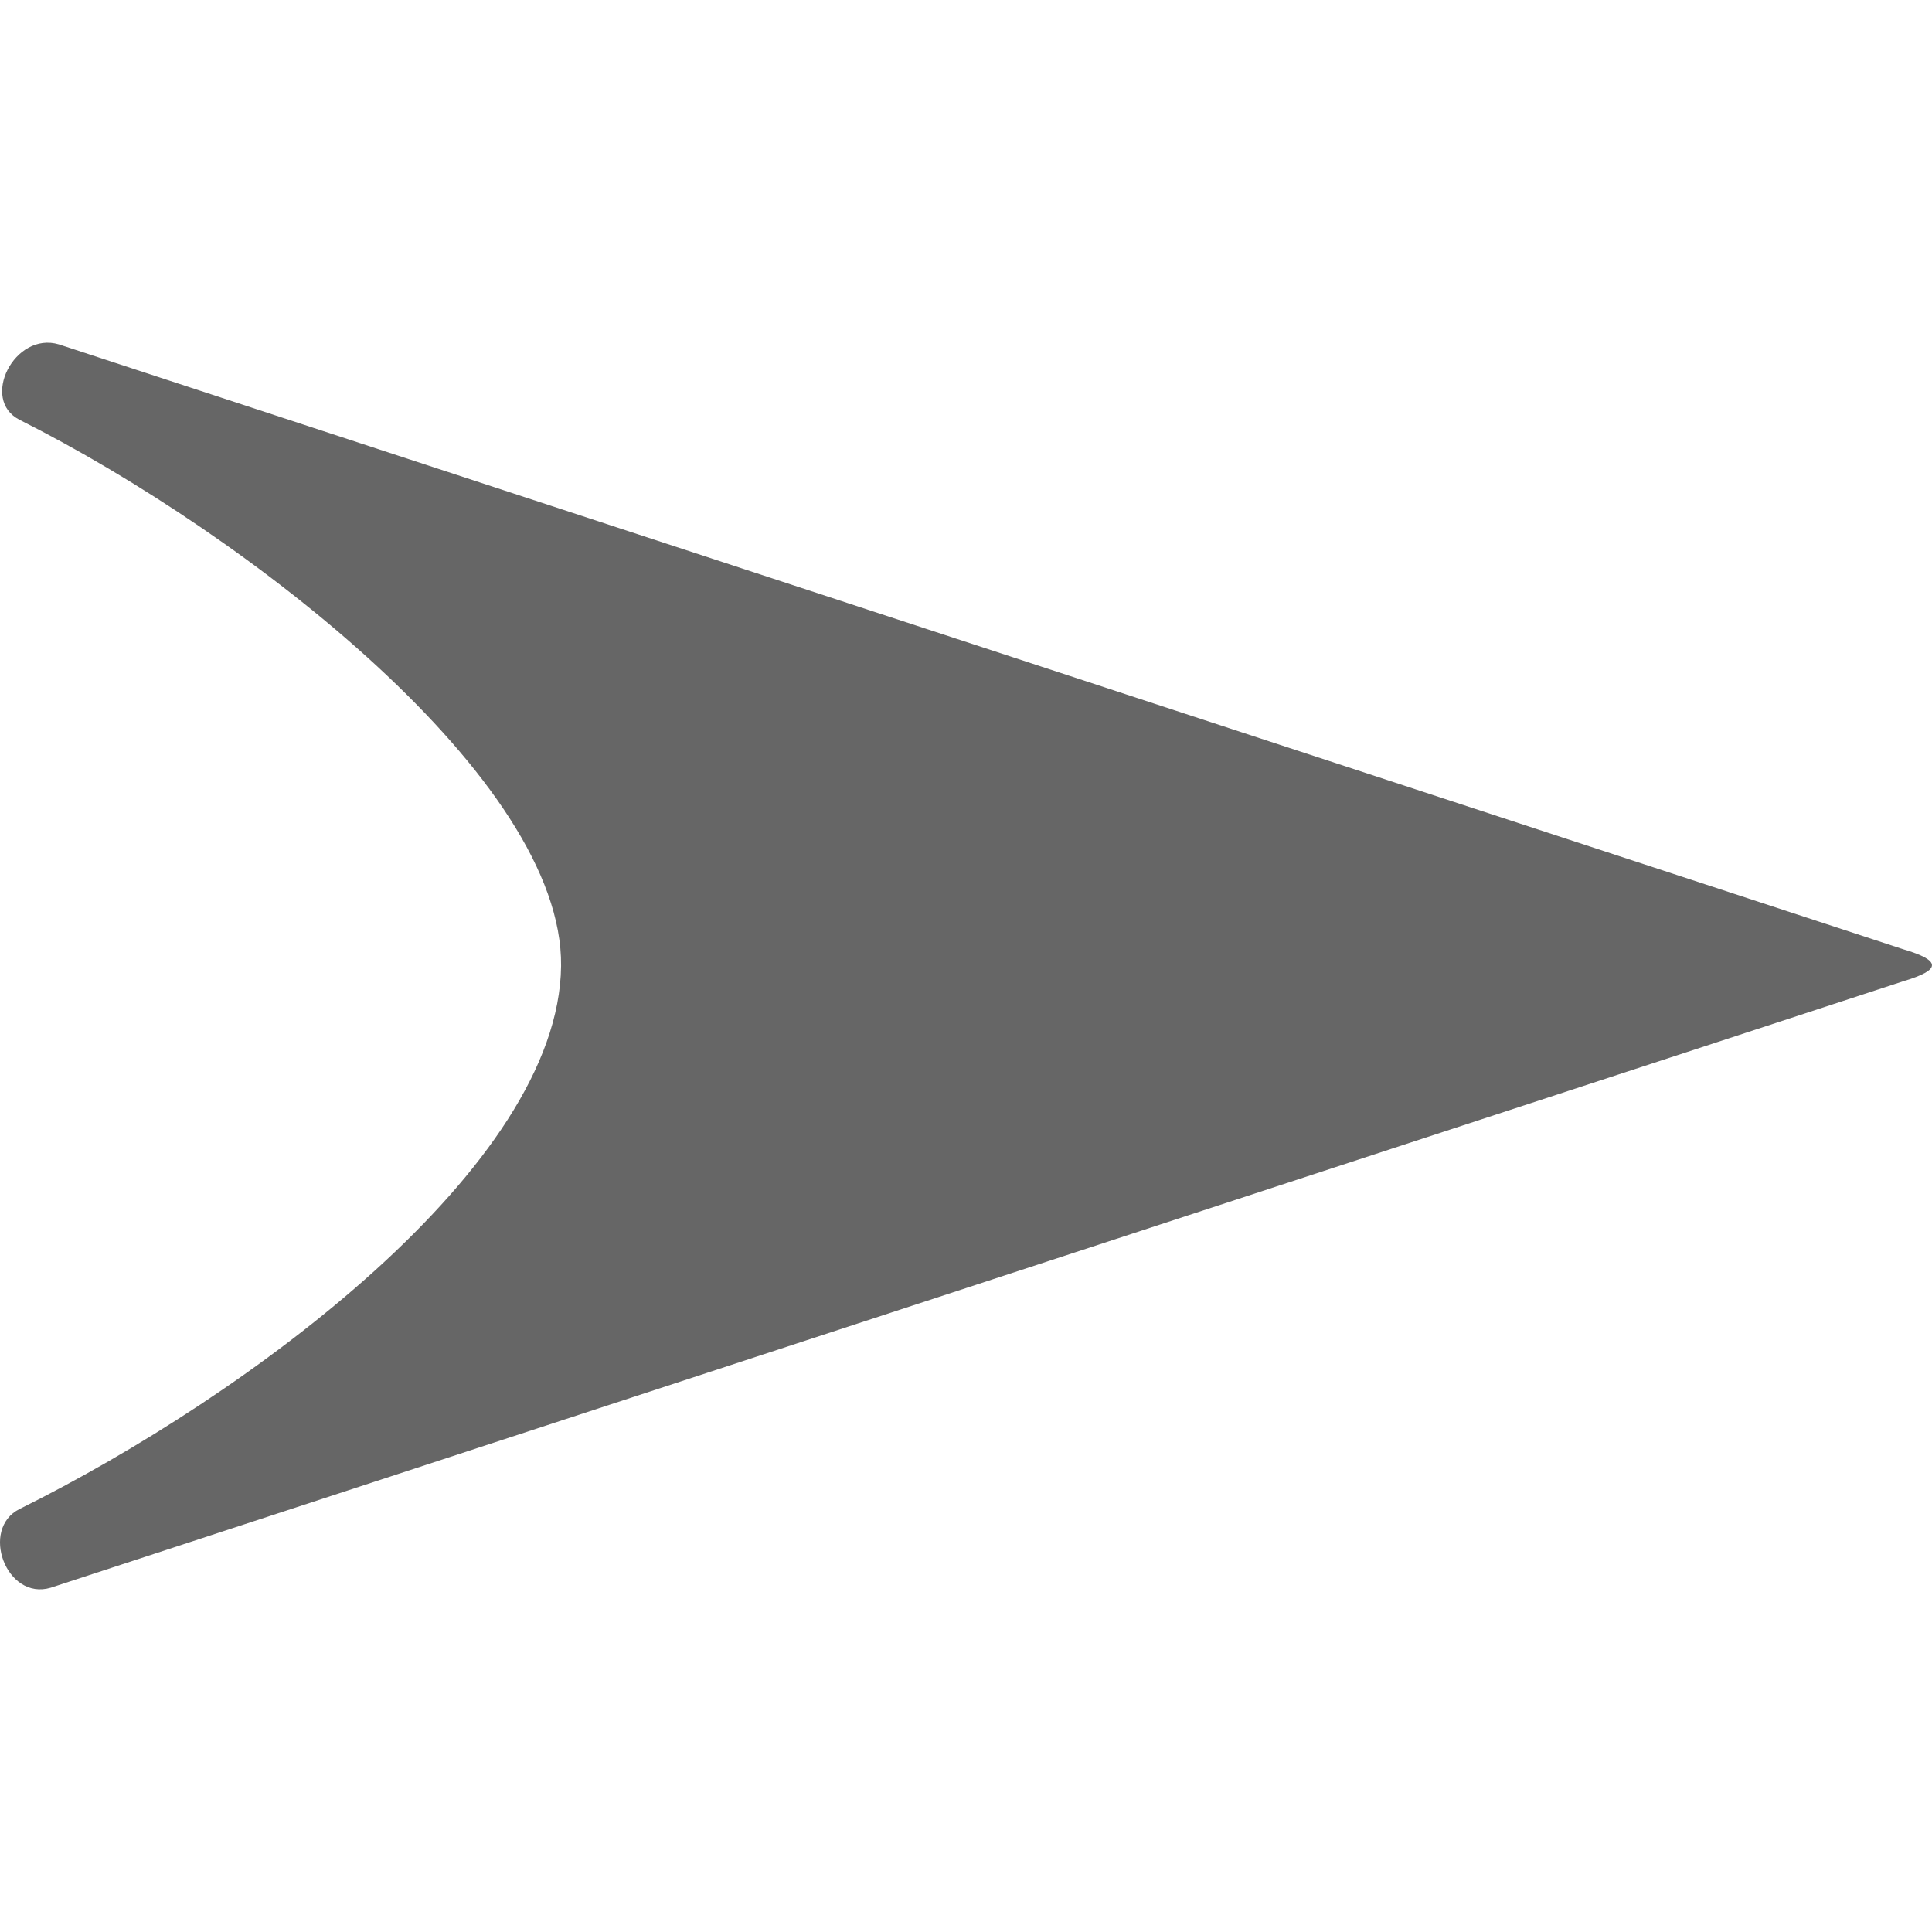
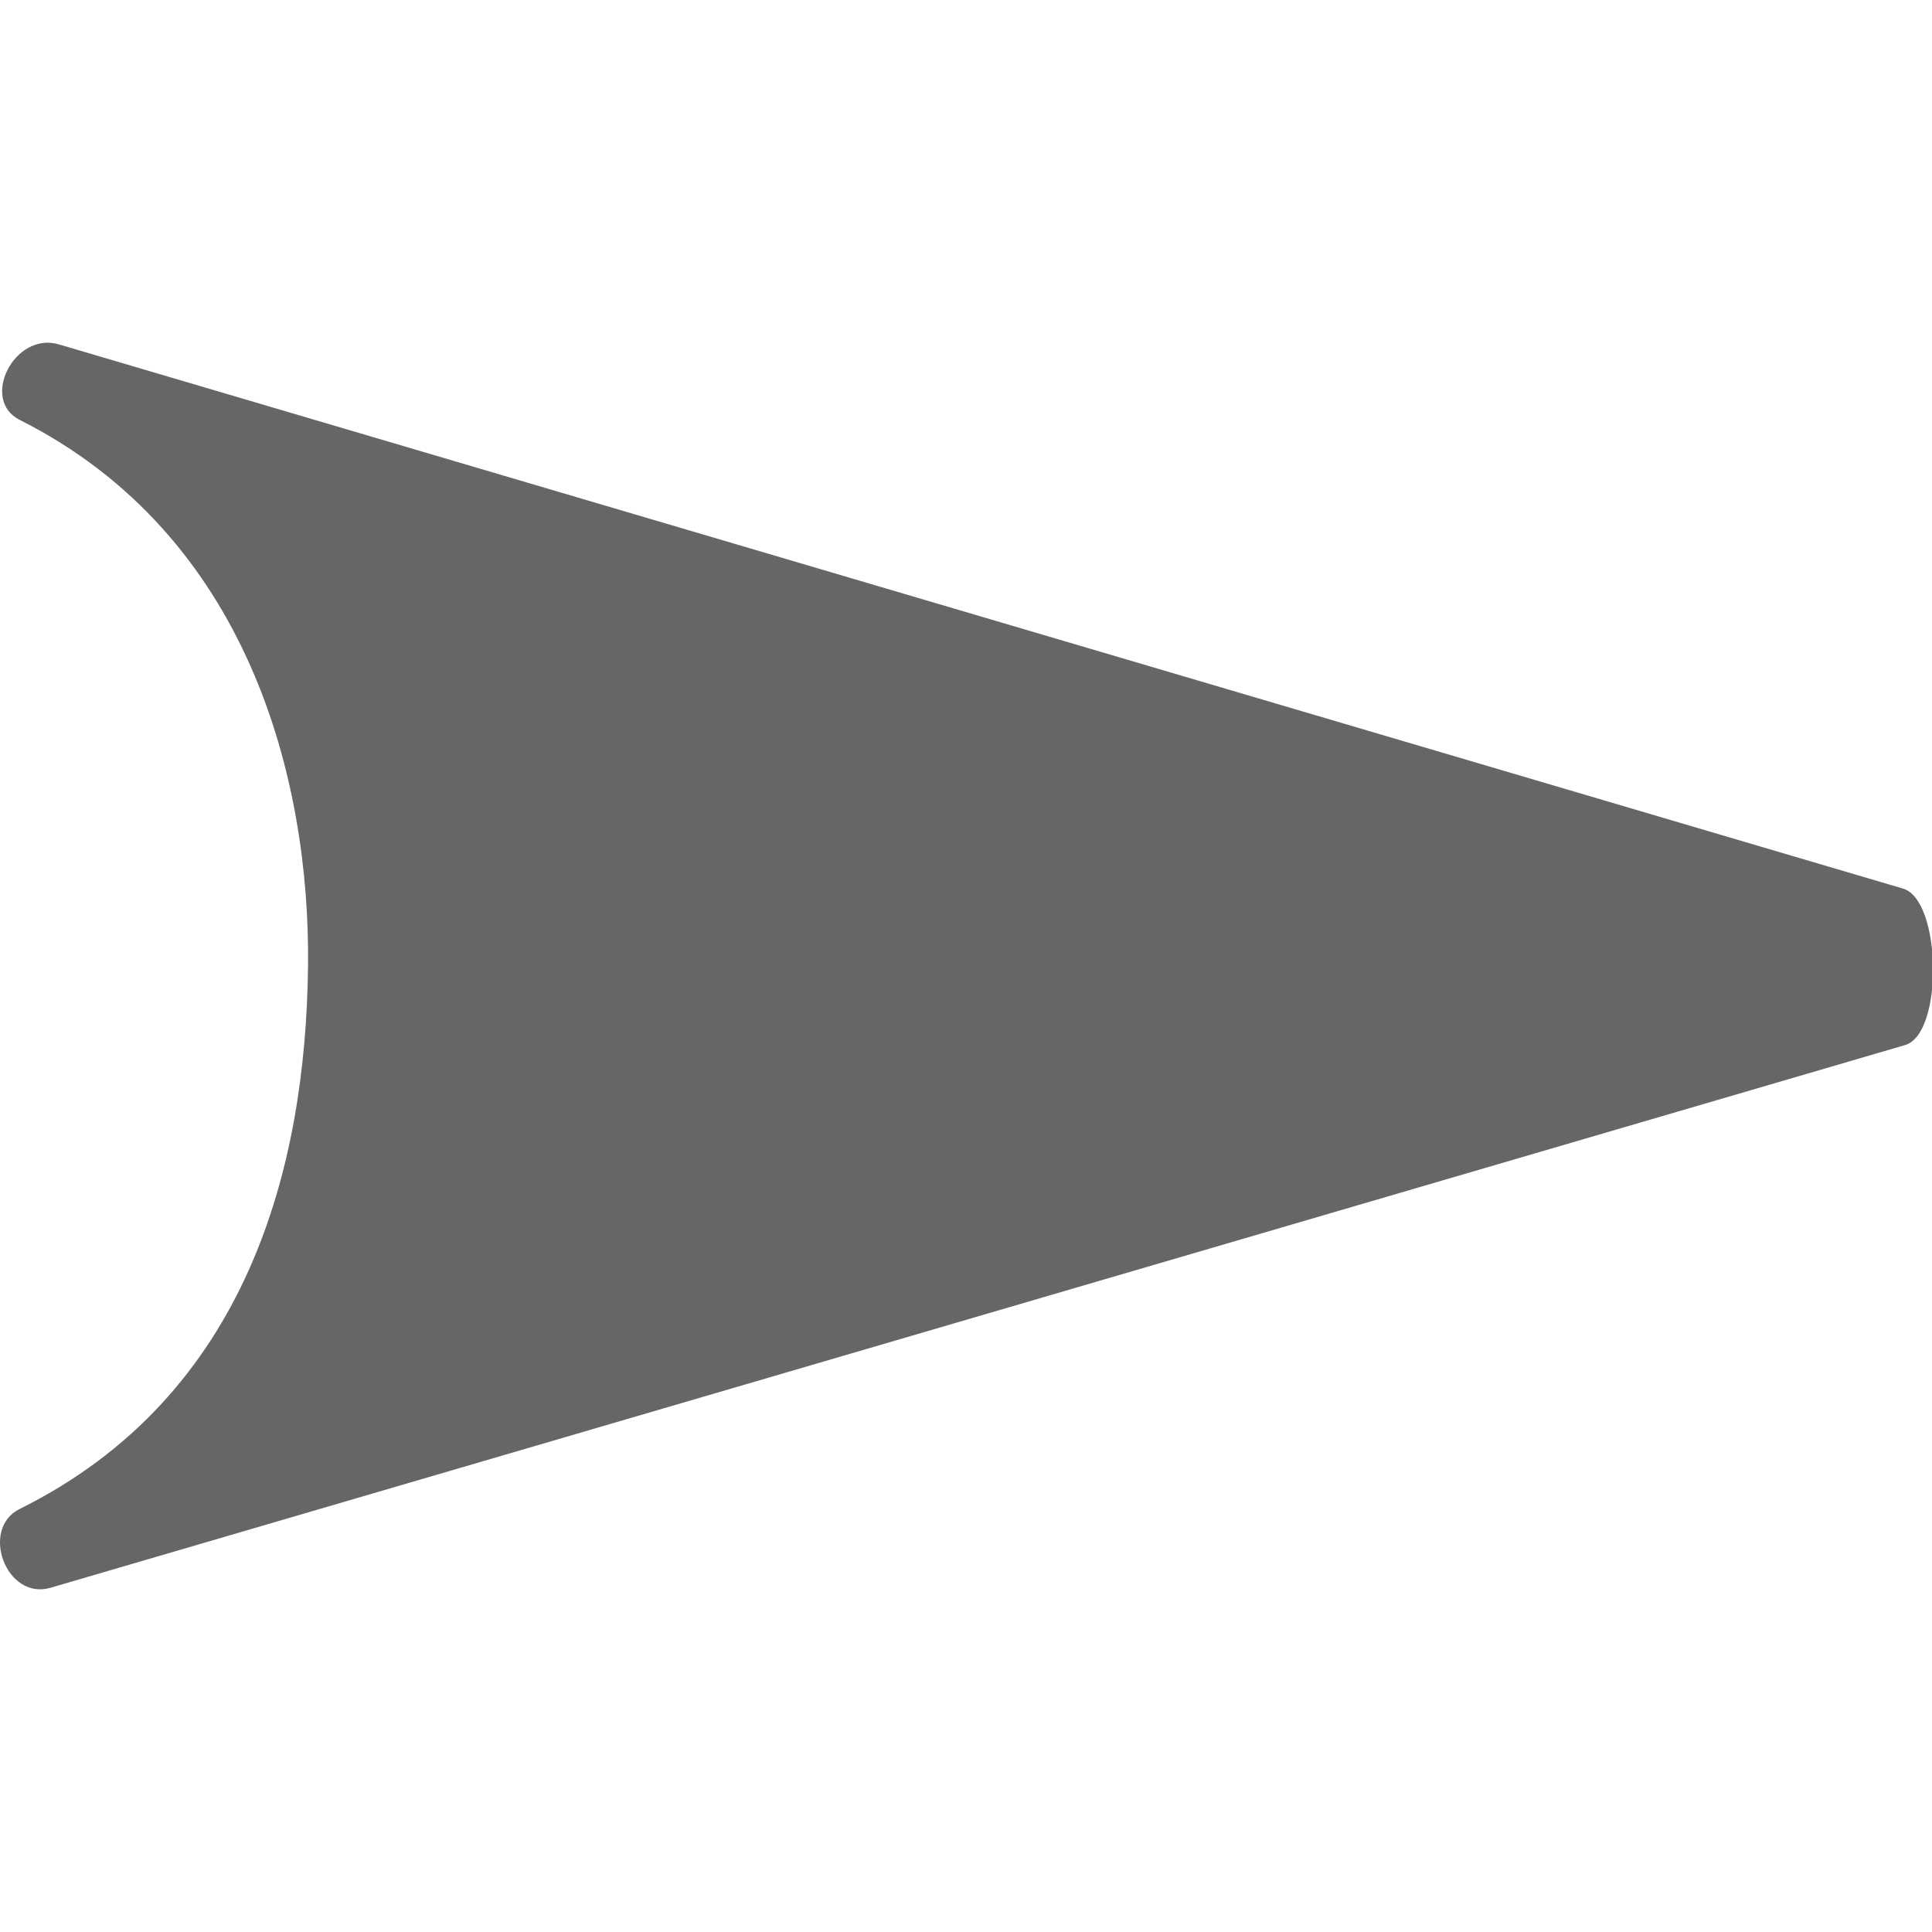
<svg xmlns="http://www.w3.org/2000/svg" viewBox="0 0 400.5 258.42" width="1em" height="1em">
  <defs>
    <style>.cls-1{fill:#666666;}</style>
  </defs>
  <g id="Layer_2" data-name="Layer 2">
    <g id="Layer_1-2" data-name="Layer 1">
-       <path class="cls-1" d="M394.51,125.73,12.2.35C3-2.39-4.2,11.84,4.08,16c47.5,23.9,112.66,74.55,112.23,113.21-.46,41.6-64.86,89.06-112.23,112.55-8.31,4.11-2.8,19.07,6.43,16.33l384-125.71C402.49,130,402.49,128.09,394.51,125.73Z" />
+       <path class="cls-1" d="M394.51,113.17L12.2,0.35C3,-2.39,-4.2,11.84,4.08,16c47.5,23.9,60.204,74.55,59.774,113.21C63.394,170.81,51.45,218.27,4.08,241.76c-8.31,4.11-2.8,19.07,6.43,16.33L394.946,145.593c7.98-2.38,7.544-30.063-.436-32.423Z" />
    </g>
  </g>
</svg>
